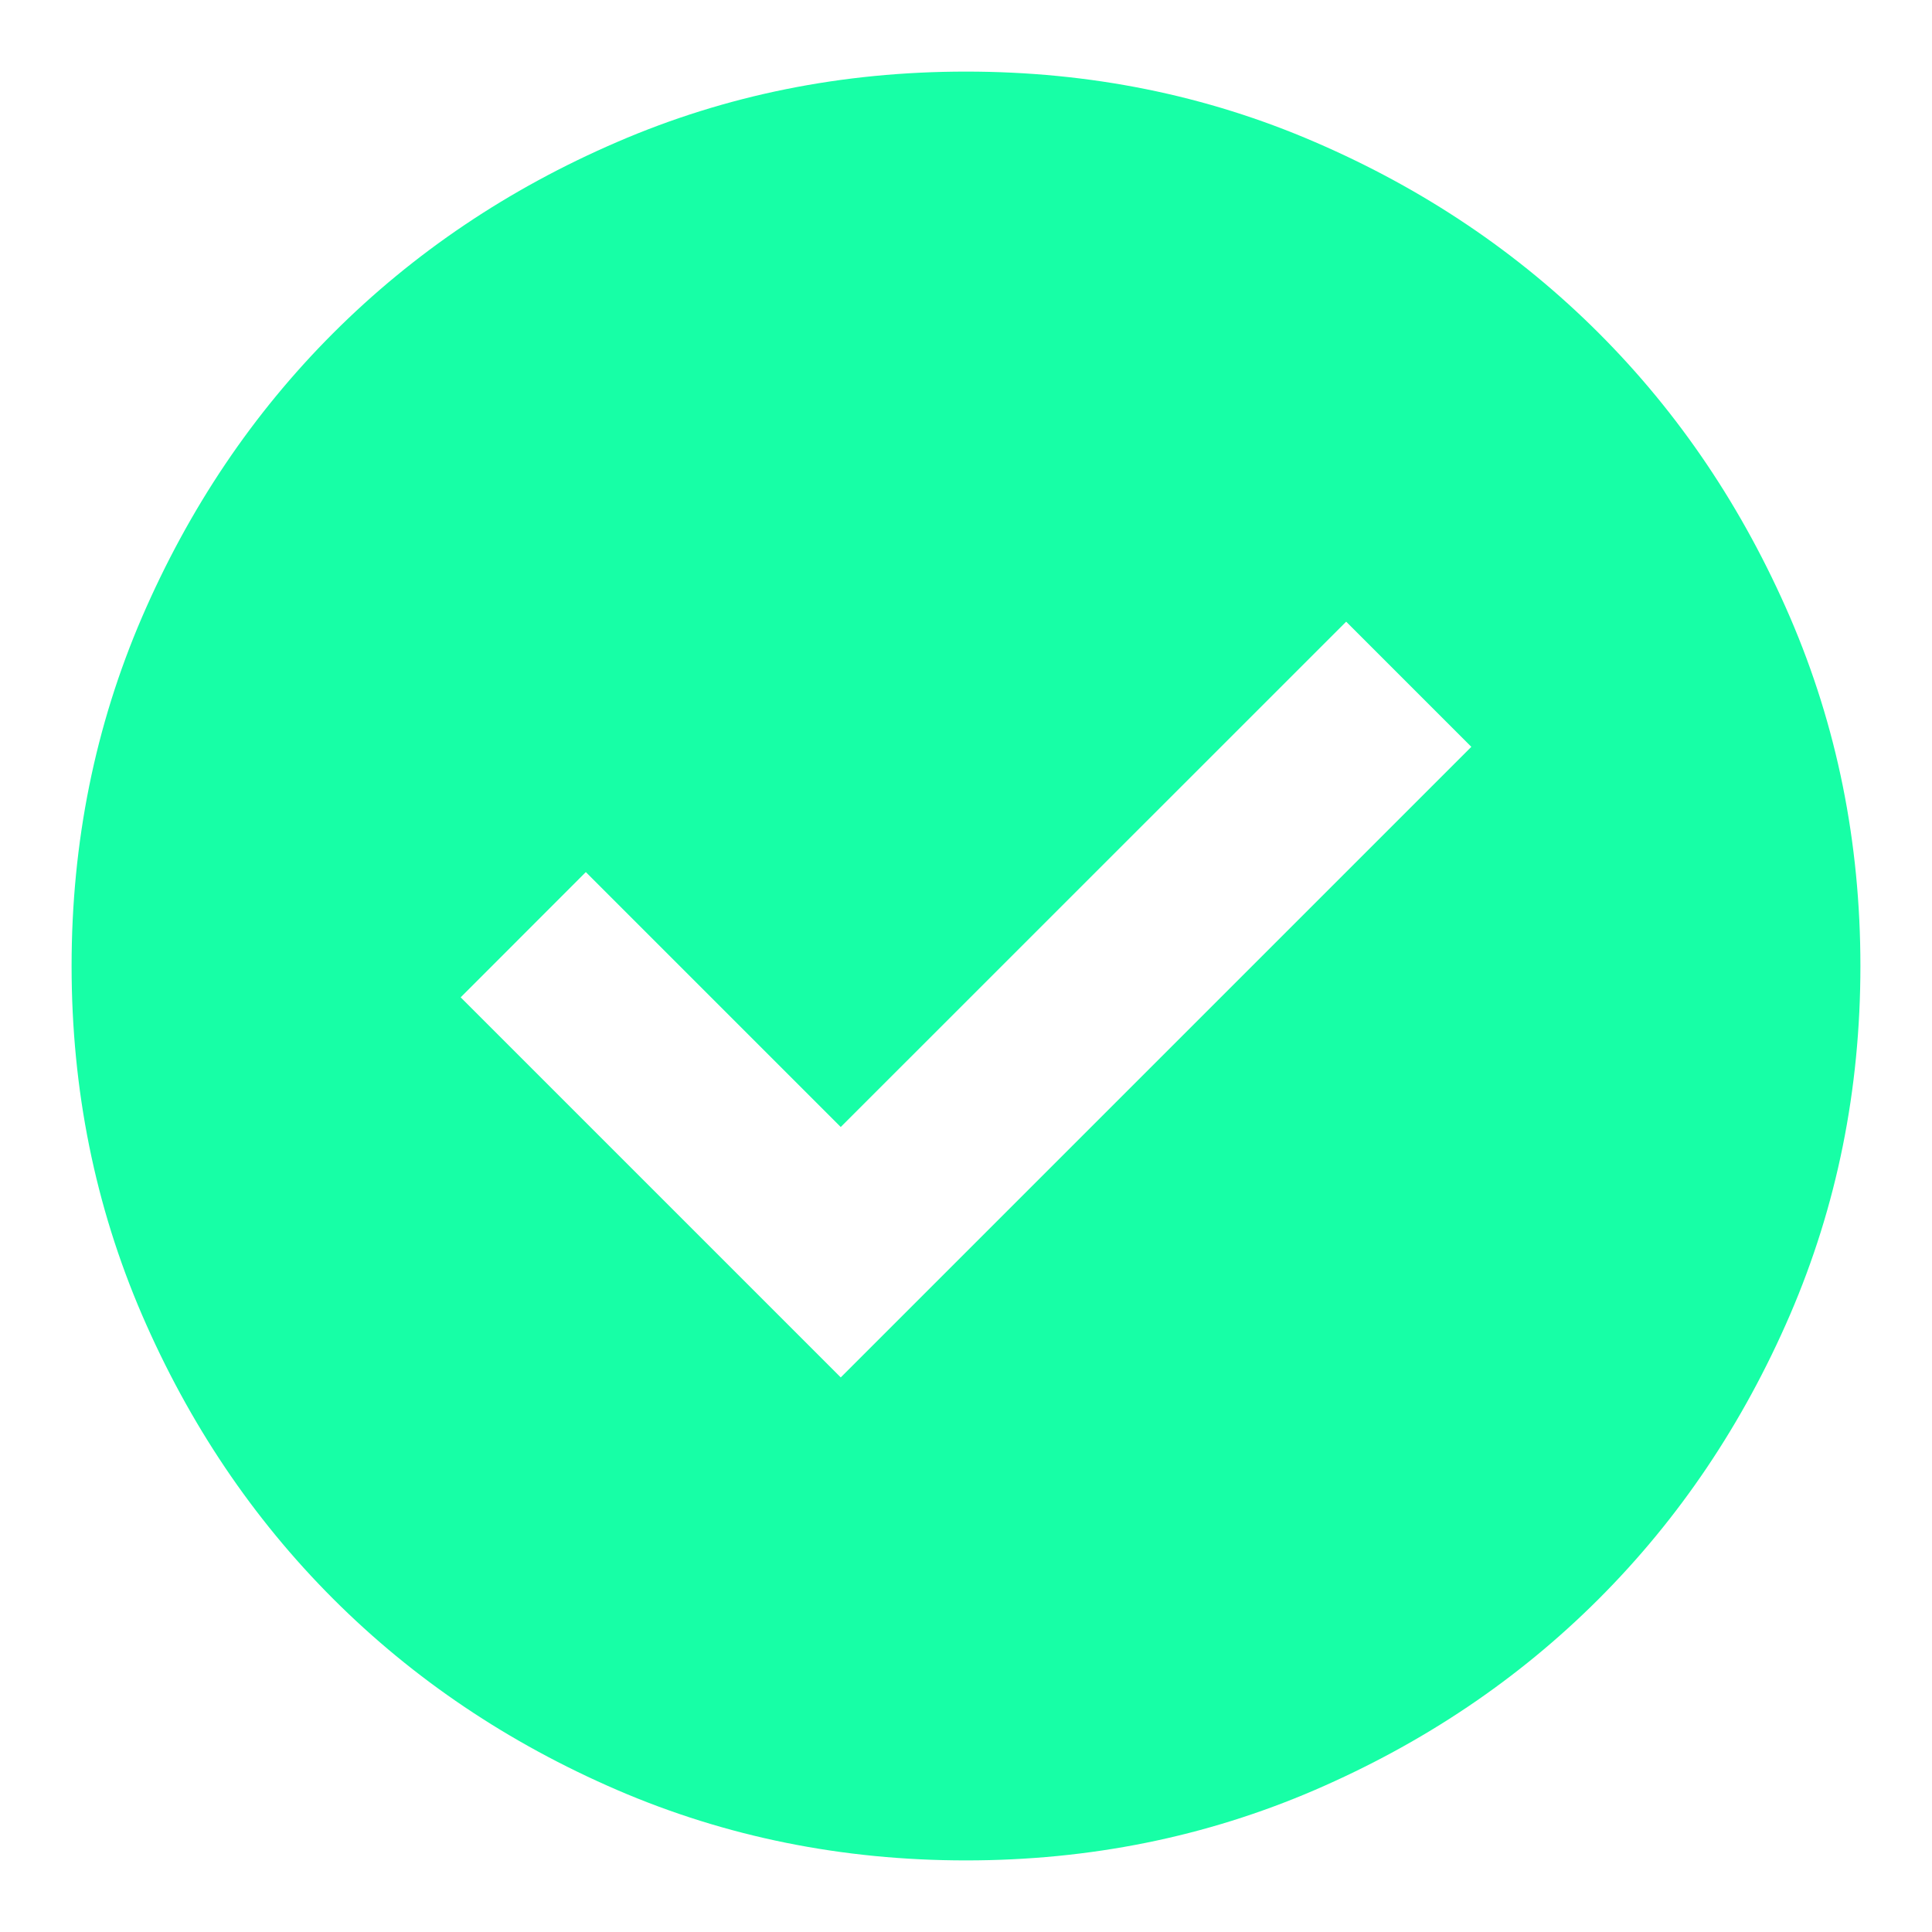
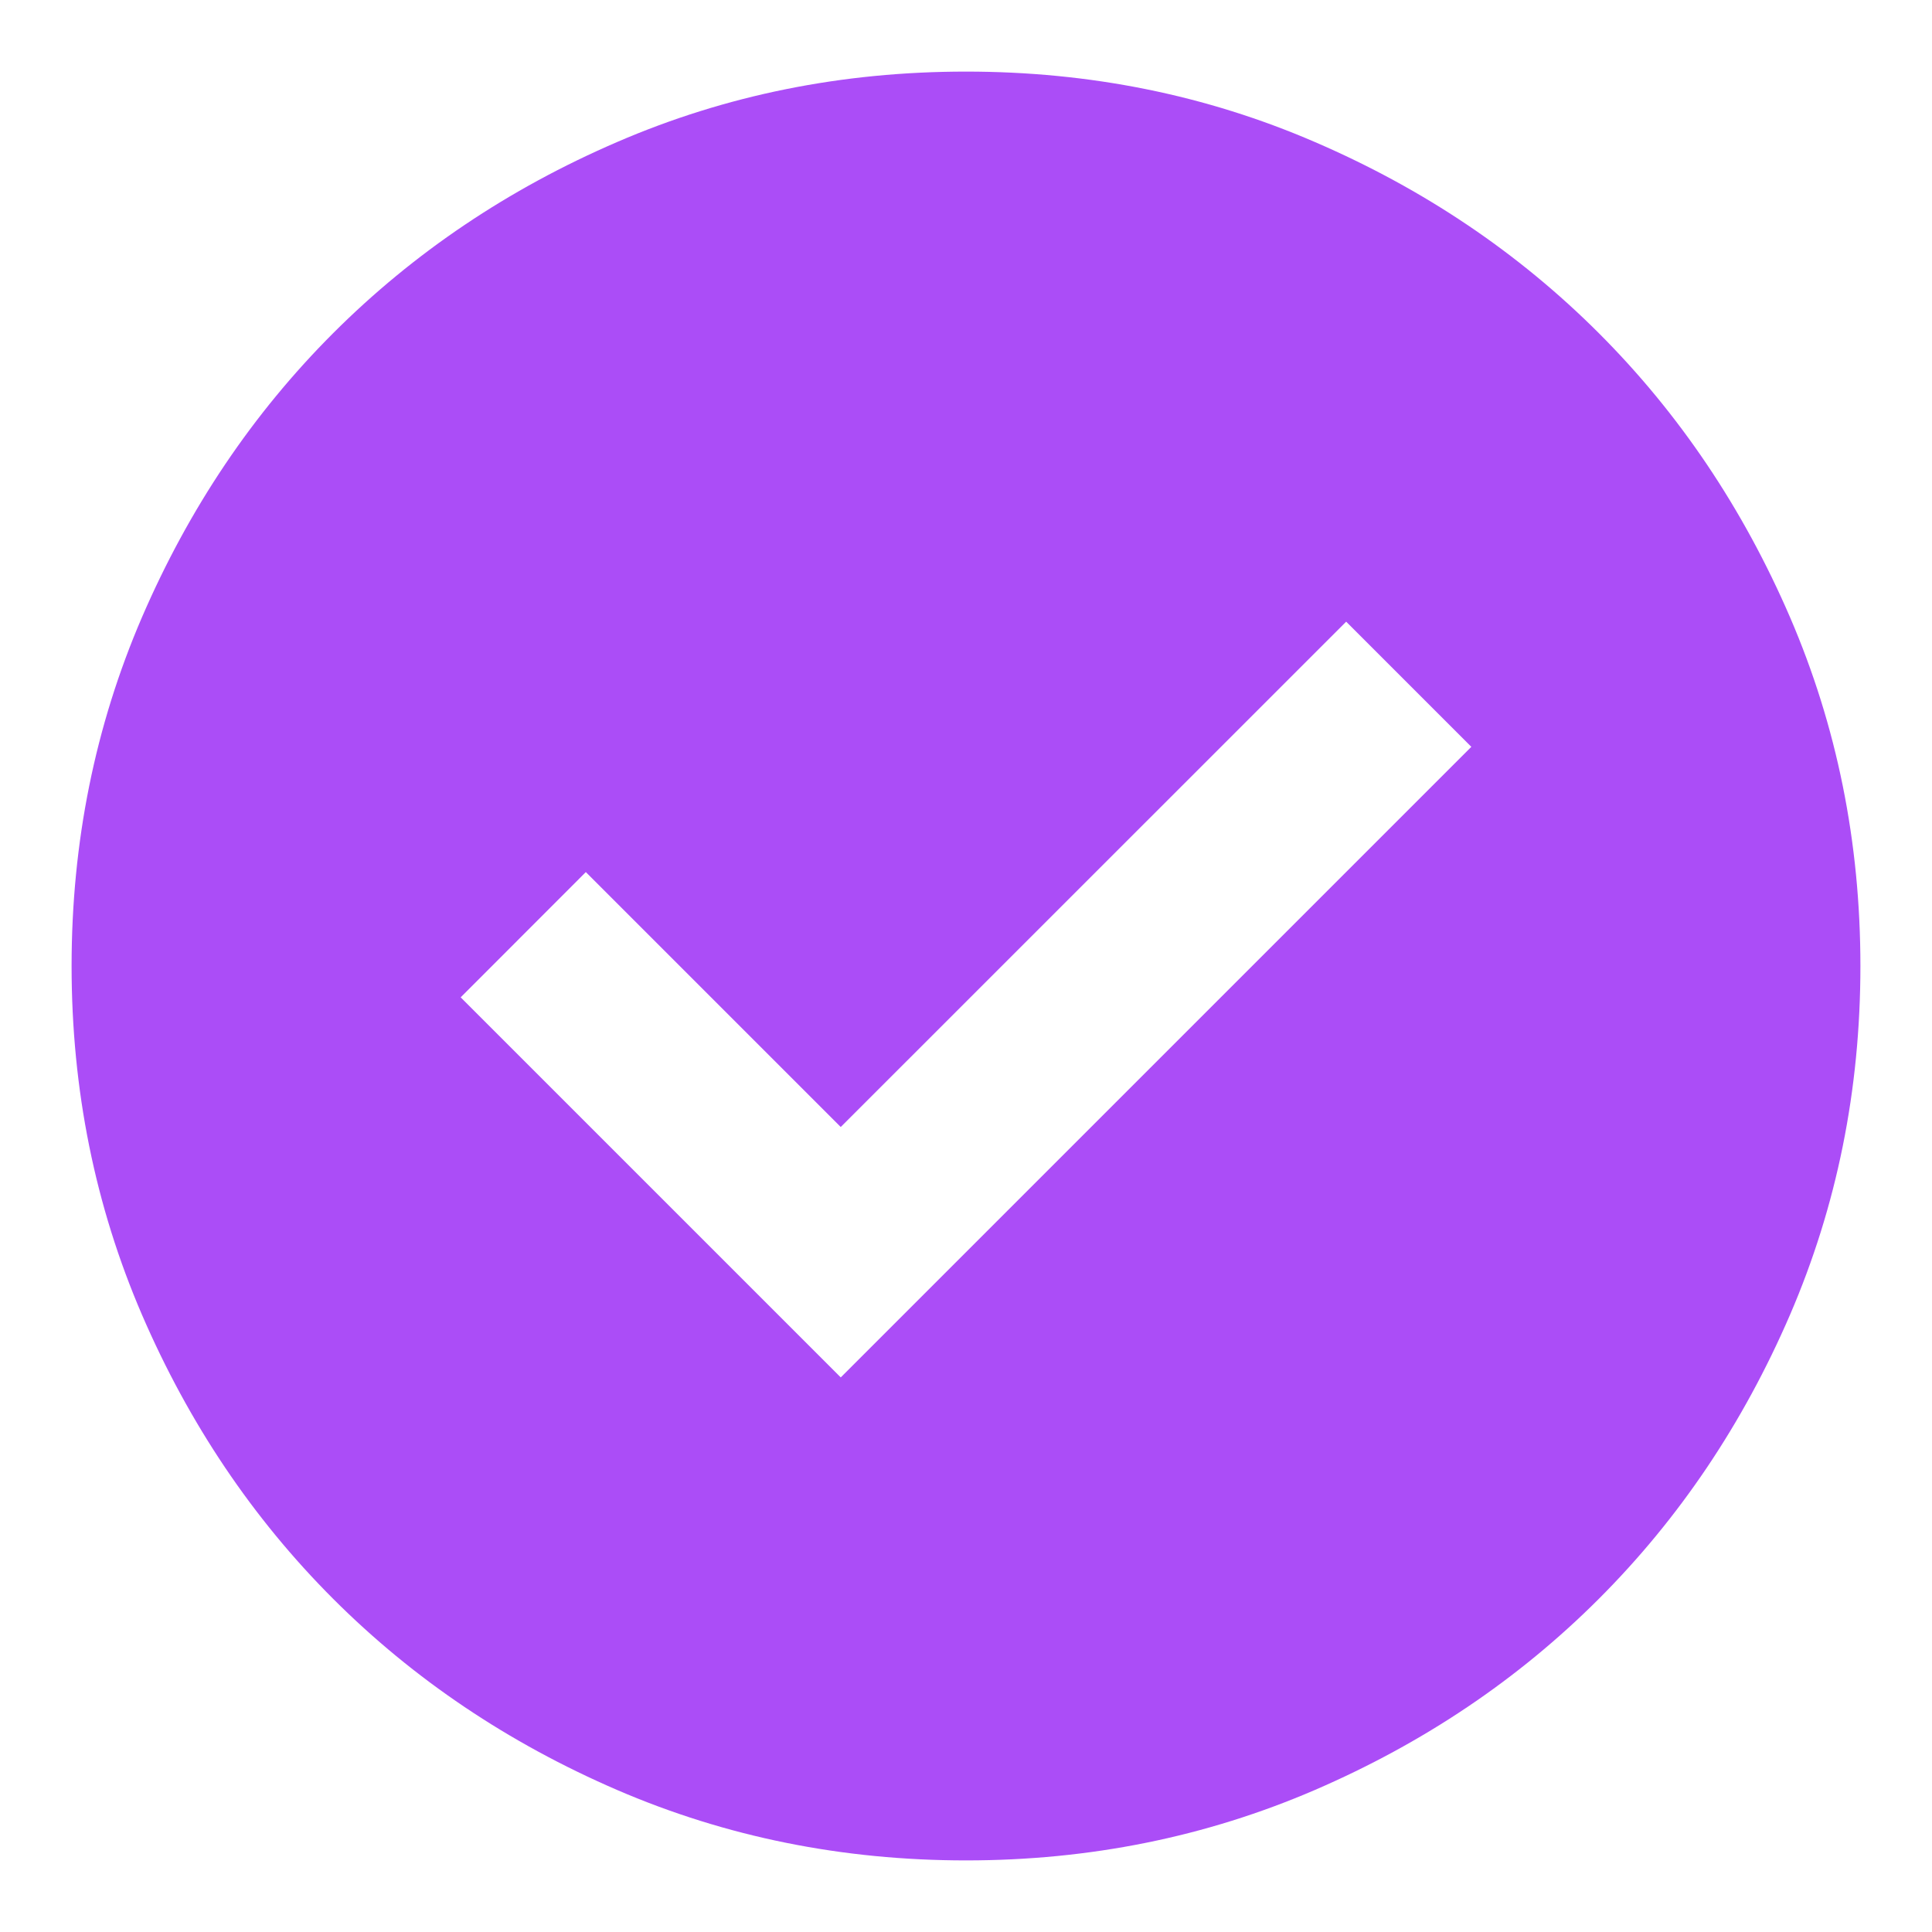
<svg xmlns="http://www.w3.org/2000/svg" width="18" height="18" viewBox="0 0 18 18" fill="none">
-   <path d="M7.833 12.833L13.708 6.958L12.542 5.792L7.833 10.5L5.458 8.125L4.292 9.292L7.833 12.833ZM9 17.333C7.847 17.333 6.764 17.114 5.75 16.677C4.736 16.239 3.854 15.646 3.104 14.896C2.354 14.146 1.761 13.264 1.323 12.25C0.886 11.236 0.667 10.153 0.667 9C0.667 7.847 0.886 6.764 1.323 5.75C1.761 4.736 2.354 3.854 3.104 3.104C3.854 2.354 4.736 1.76 5.75 1.323C6.764 0.885 7.847 0.667 9 0.667C10.153 0.667 11.236 0.885 12.25 1.323C13.264 1.76 14.146 2.354 14.896 3.104C15.646 3.854 16.239 4.736 16.677 5.75C17.114 6.764 17.333 7.847 17.333 9C17.333 10.153 17.114 11.236 16.677 12.25C16.239 13.264 15.646 14.146 14.896 14.896C14.146 15.646 13.264 16.239 12.25 16.677C11.236 17.114 10.153 17.333 9 17.333Z" fill="#17FFA6" />
+   <path d="M7.833 12.833L13.708 6.958L12.542 5.792L7.833 10.5L5.458 8.125L4.292 9.292L7.833 12.833ZM9 17.333C7.847 17.333 6.764 17.114 5.75 16.677C4.736 16.239 3.854 15.646 3.104 14.896C2.354 14.146 1.761 13.264 1.323 12.25C0.886 11.236 0.667 10.153 0.667 9C0.667 7.847 0.886 6.764 1.323 5.75C1.761 4.736 2.354 3.854 3.104 3.104C3.854 2.354 4.736 1.76 5.75 1.323C6.764 0.885 7.847 0.667 9 0.667C10.153 0.667 11.236 0.885 12.25 1.323C13.264 1.76 14.146 2.354 14.896 3.104C15.646 3.854 16.239 4.736 16.677 5.75C17.114 6.764 17.333 7.847 17.333 9C17.333 10.153 17.114 11.236 16.677 12.25C16.239 13.264 15.646 14.146 14.896 14.896C14.146 15.646 13.264 16.239 12.25 16.677C11.236 17.114 10.153 17.333 9 17.333Z" fill="#AB4DF7" />
</svg>
